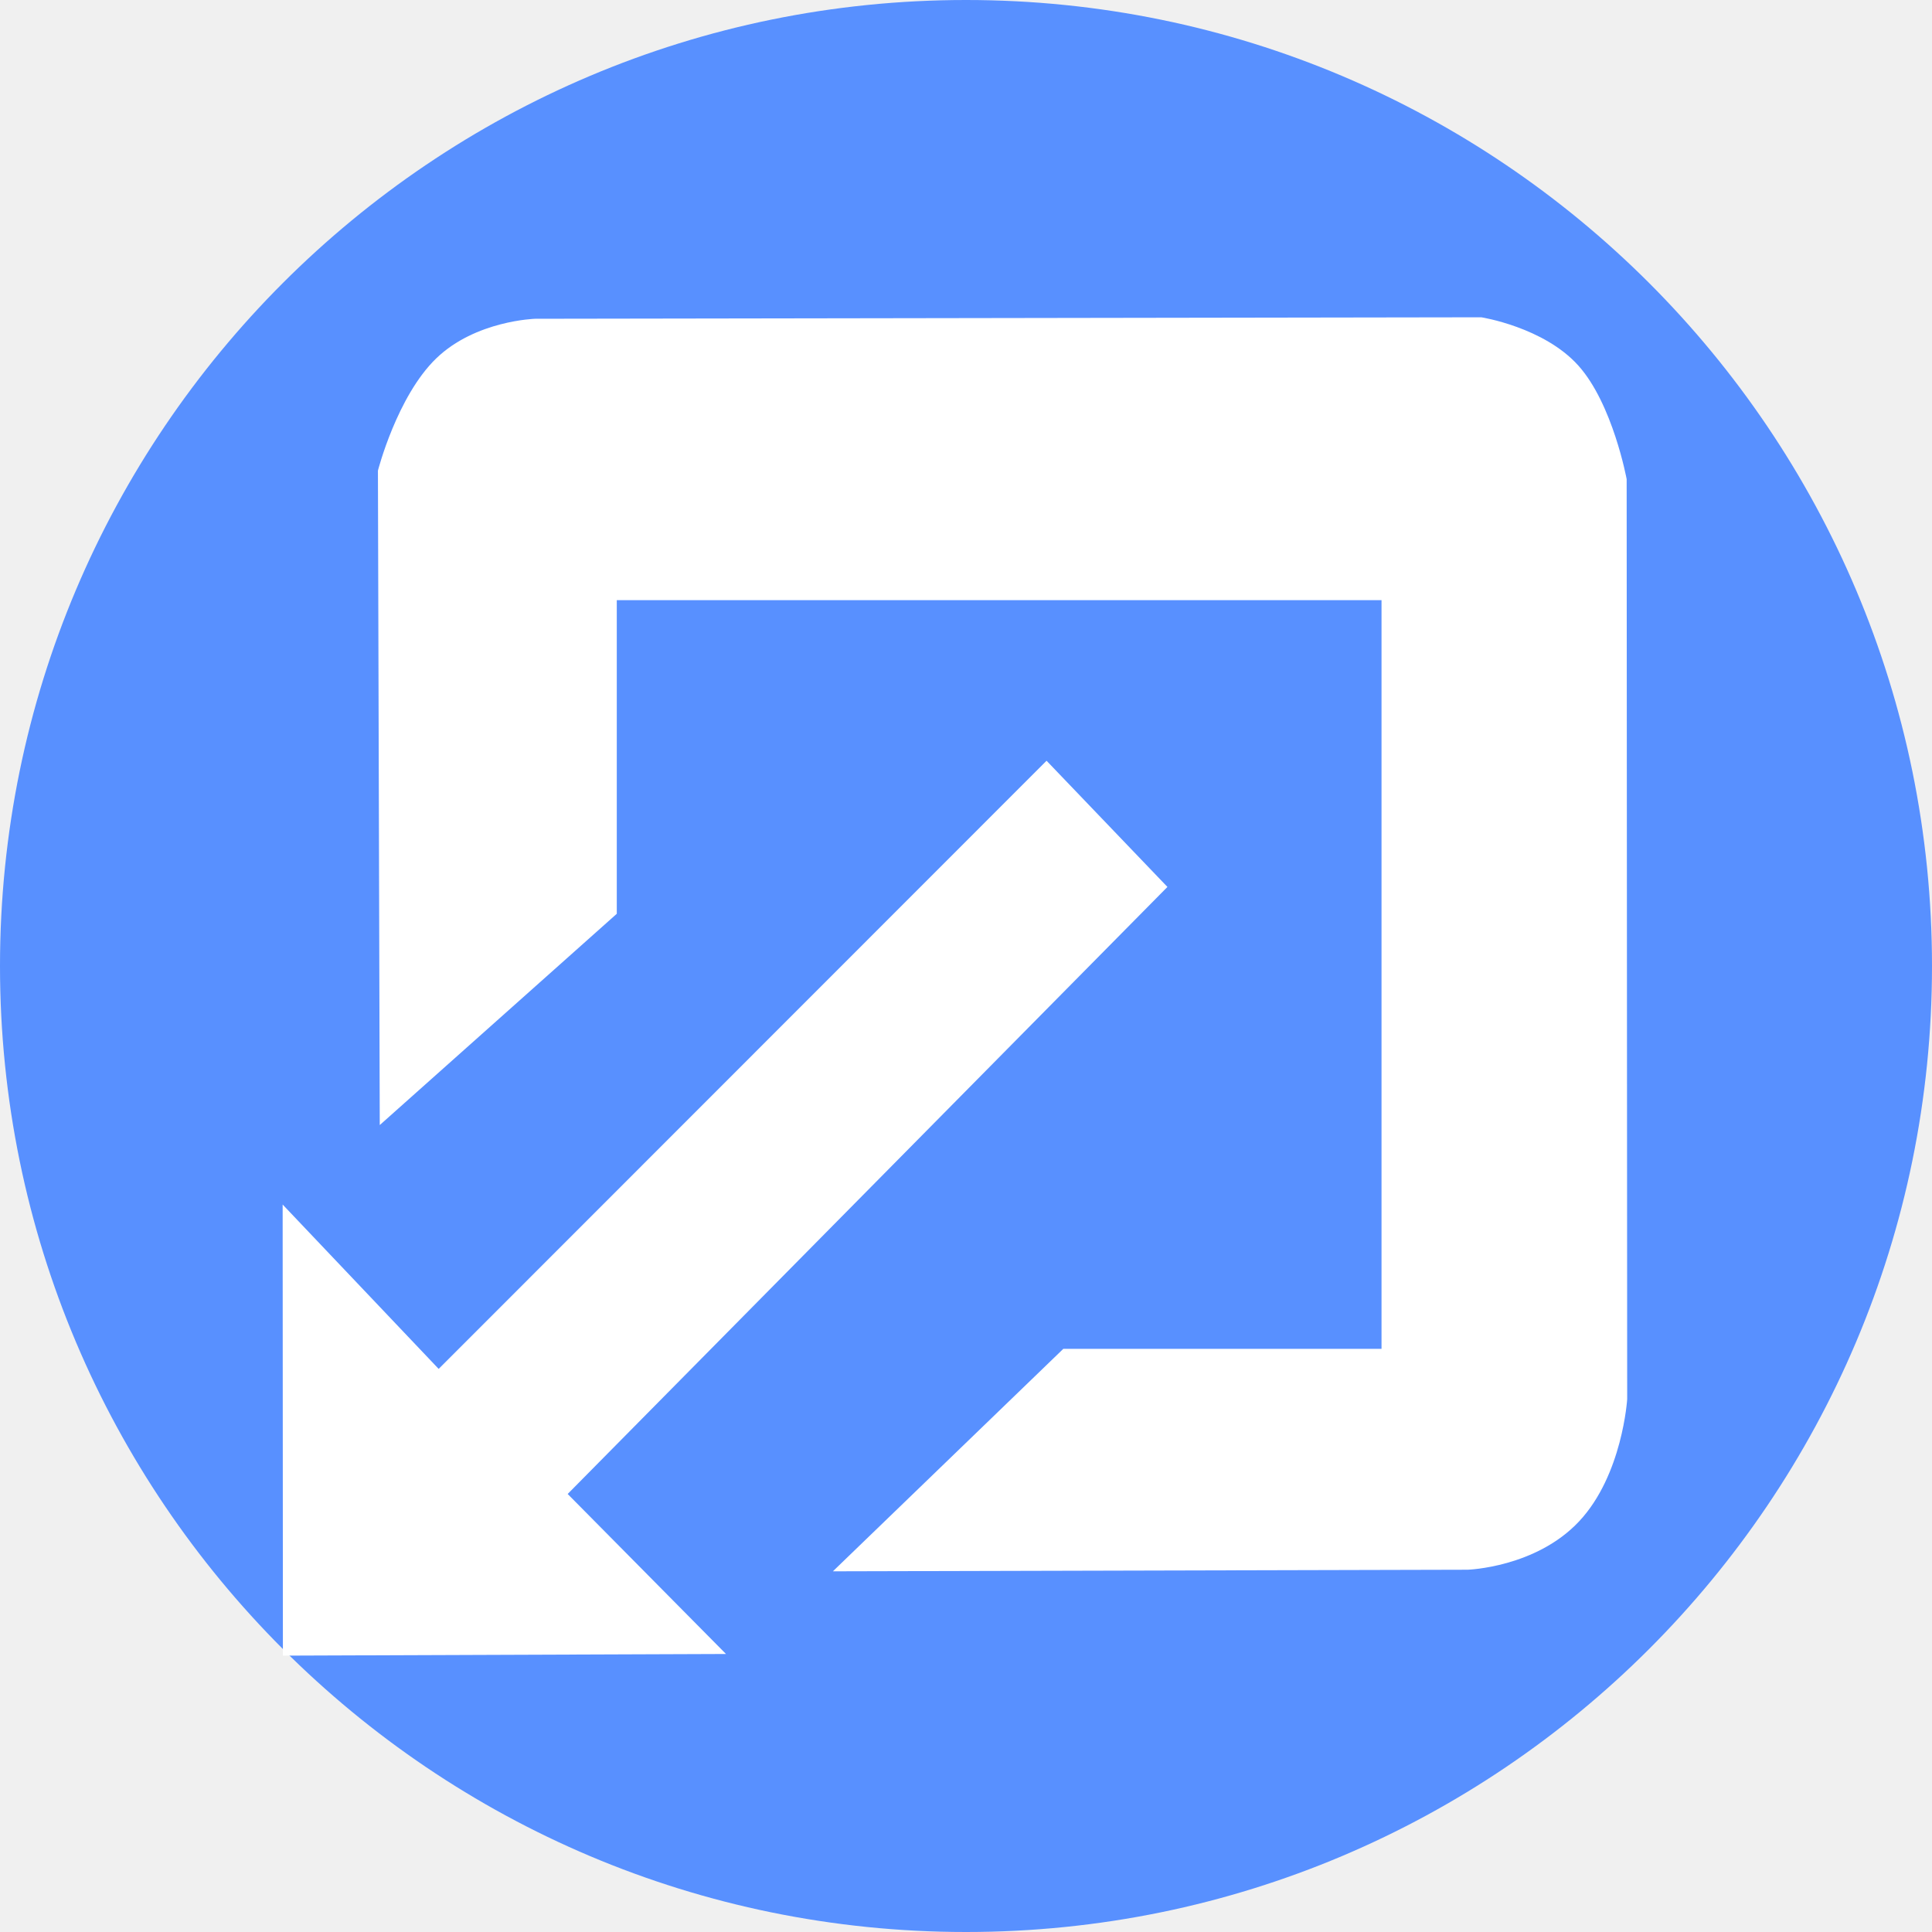
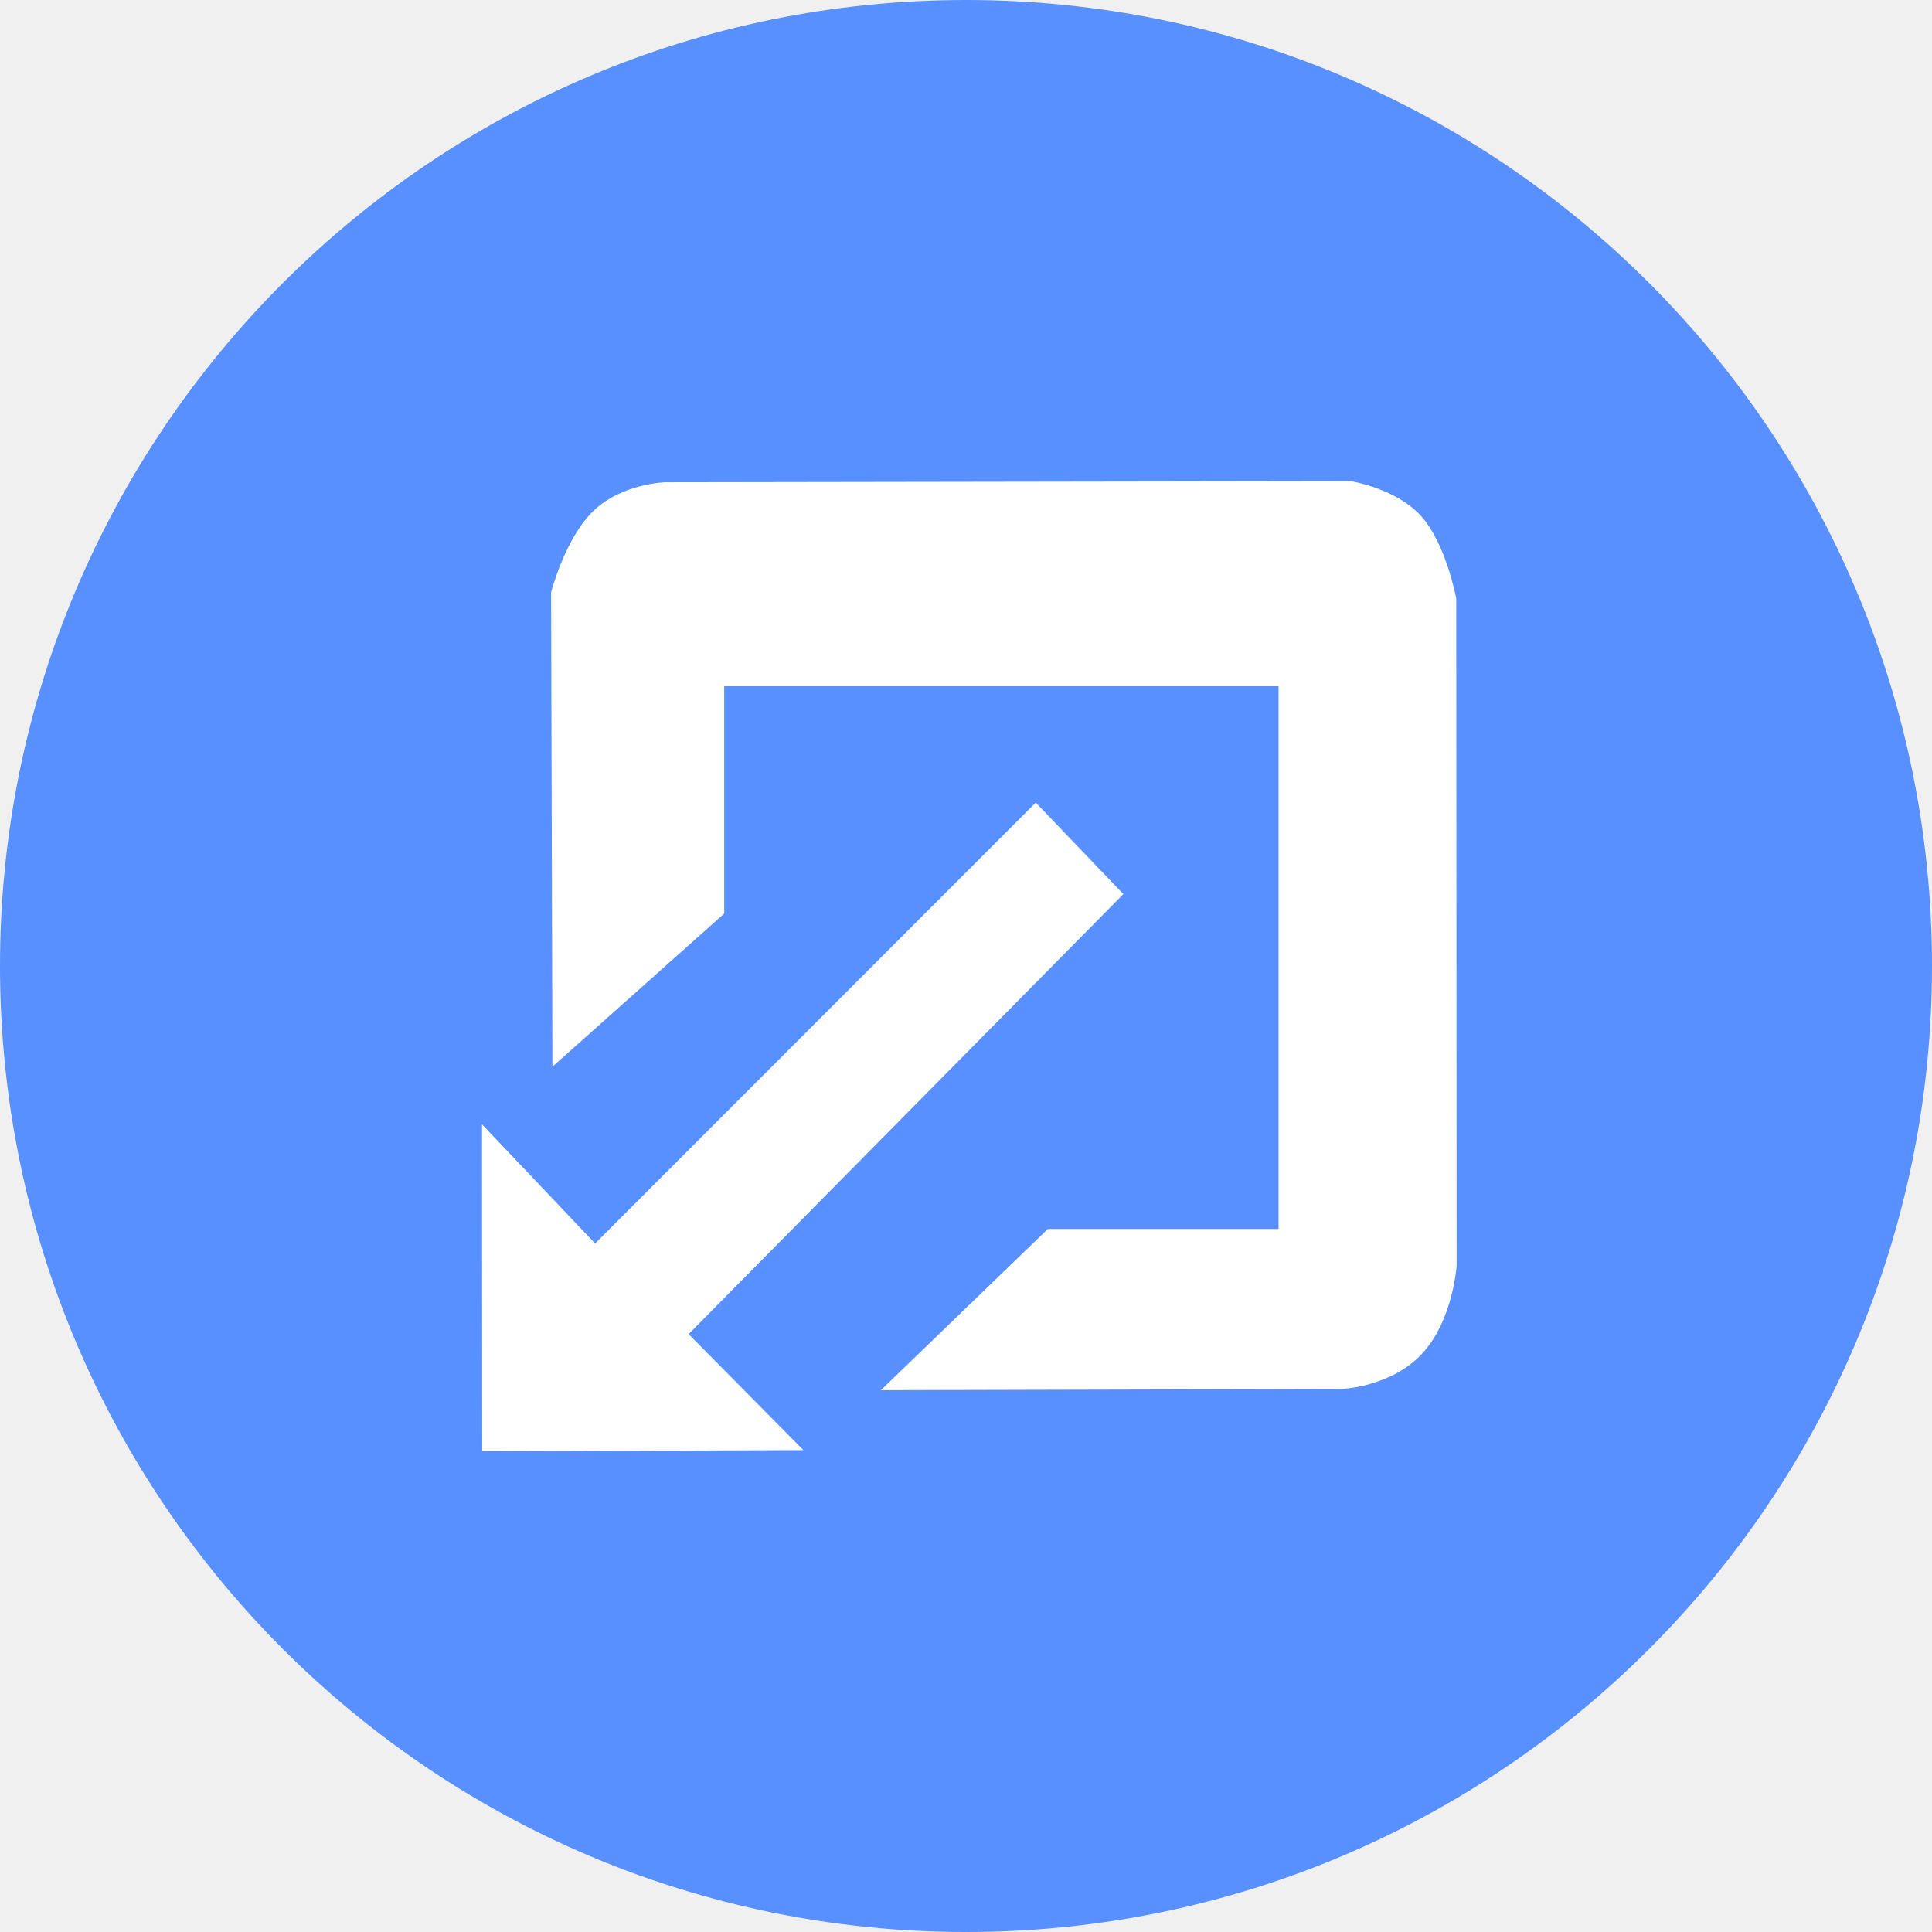
<svg xmlns="http://www.w3.org/2000/svg" width="270px" height="270px" viewBox="0 0 270 270" version="1.1">
  <defs />
  <g id="Page-1" stroke="none" stroke-width="1" fill="none" fill-rule="evenodd">
    <g id="open">
      <circle id="Oval-2" fill="#5890FF" cx="135" cy="135" r="135" />
-       <g id="closeicon" transform="translate(39, 44)" fill="#FFFFFF">
+       <g id="closeicon" transform="translate(67, 67)" fill="#FFFFFF">
        <g id="Page-1">
          <g id="openicon">
-             <polygon id="Path-98" transform="translate(62.3252, 124.8457) rotate(180) translate(-62.3252, -124.8457) " points="0.5 169.742 17.393 187.377 102.346 102.385 124.15 125.355 124.115 62.314 62.191 62.545 84.318 84.906" />
-             <path d="M77.398,175.594 L109.598,144.504 L154.07,144.504 L154.07,39.871 L47.197,39.871 L47.197,83.701 L14.072,113.229 L13.816,21.771 C13.816,21.771 16.479,11.382 21.965,6.084 C27.451,0.786 35.793,0.549 35.793,0.549 L168.014,0.342 C168.014,0.342 176.74,1.705 181.57,7.084 C186.4,12.463 188.328,22.965 188.328,22.965 L188.402,151.541 C188.402,151.541 187.745,162.135 181.689,168.605 C175.634,175.076 166.102,175.371 166.102,175.371 L77.398,175.594 L77.398,175.594 Z" id="Path-99" />
+             <polygon id="Path-98" transform="translate(45.17752, 90.49662) rotate(180) translate(-45.17752, -90.49662) " points="0.362 123.041 12.607 135.824 74.187 74.215 89.993 90.866 89.967 45.17 45.081 45.337 61.12 61.546" />
+             <path d="M56.104,127.282 L79.444,104.746 L111.681,104.746 L111.681,28.901 L34.212,28.901 L34.212,60.672 L10.201,82.076 L10.015,15.781 C10.015,15.781 11.945,8.25 15.922,4.41 C19.898,0.57 25.945,0.398 25.945,0.398 L121.788,0.248 C121.788,0.248 128.113,1.236 131.614,5.135 C135.116,9.034 136.513,16.646 136.513,16.646 L136.567,109.847 C136.567,109.847 136.09,117.526 131.701,122.217 C127.312,126.907 120.402,127.121 120.402,127.121 L56.104,127.282 L56.104,127.282 Z" id="Path-99" />
          </g>
        </g>
      </g>
    </g>
  </g>
</svg>
